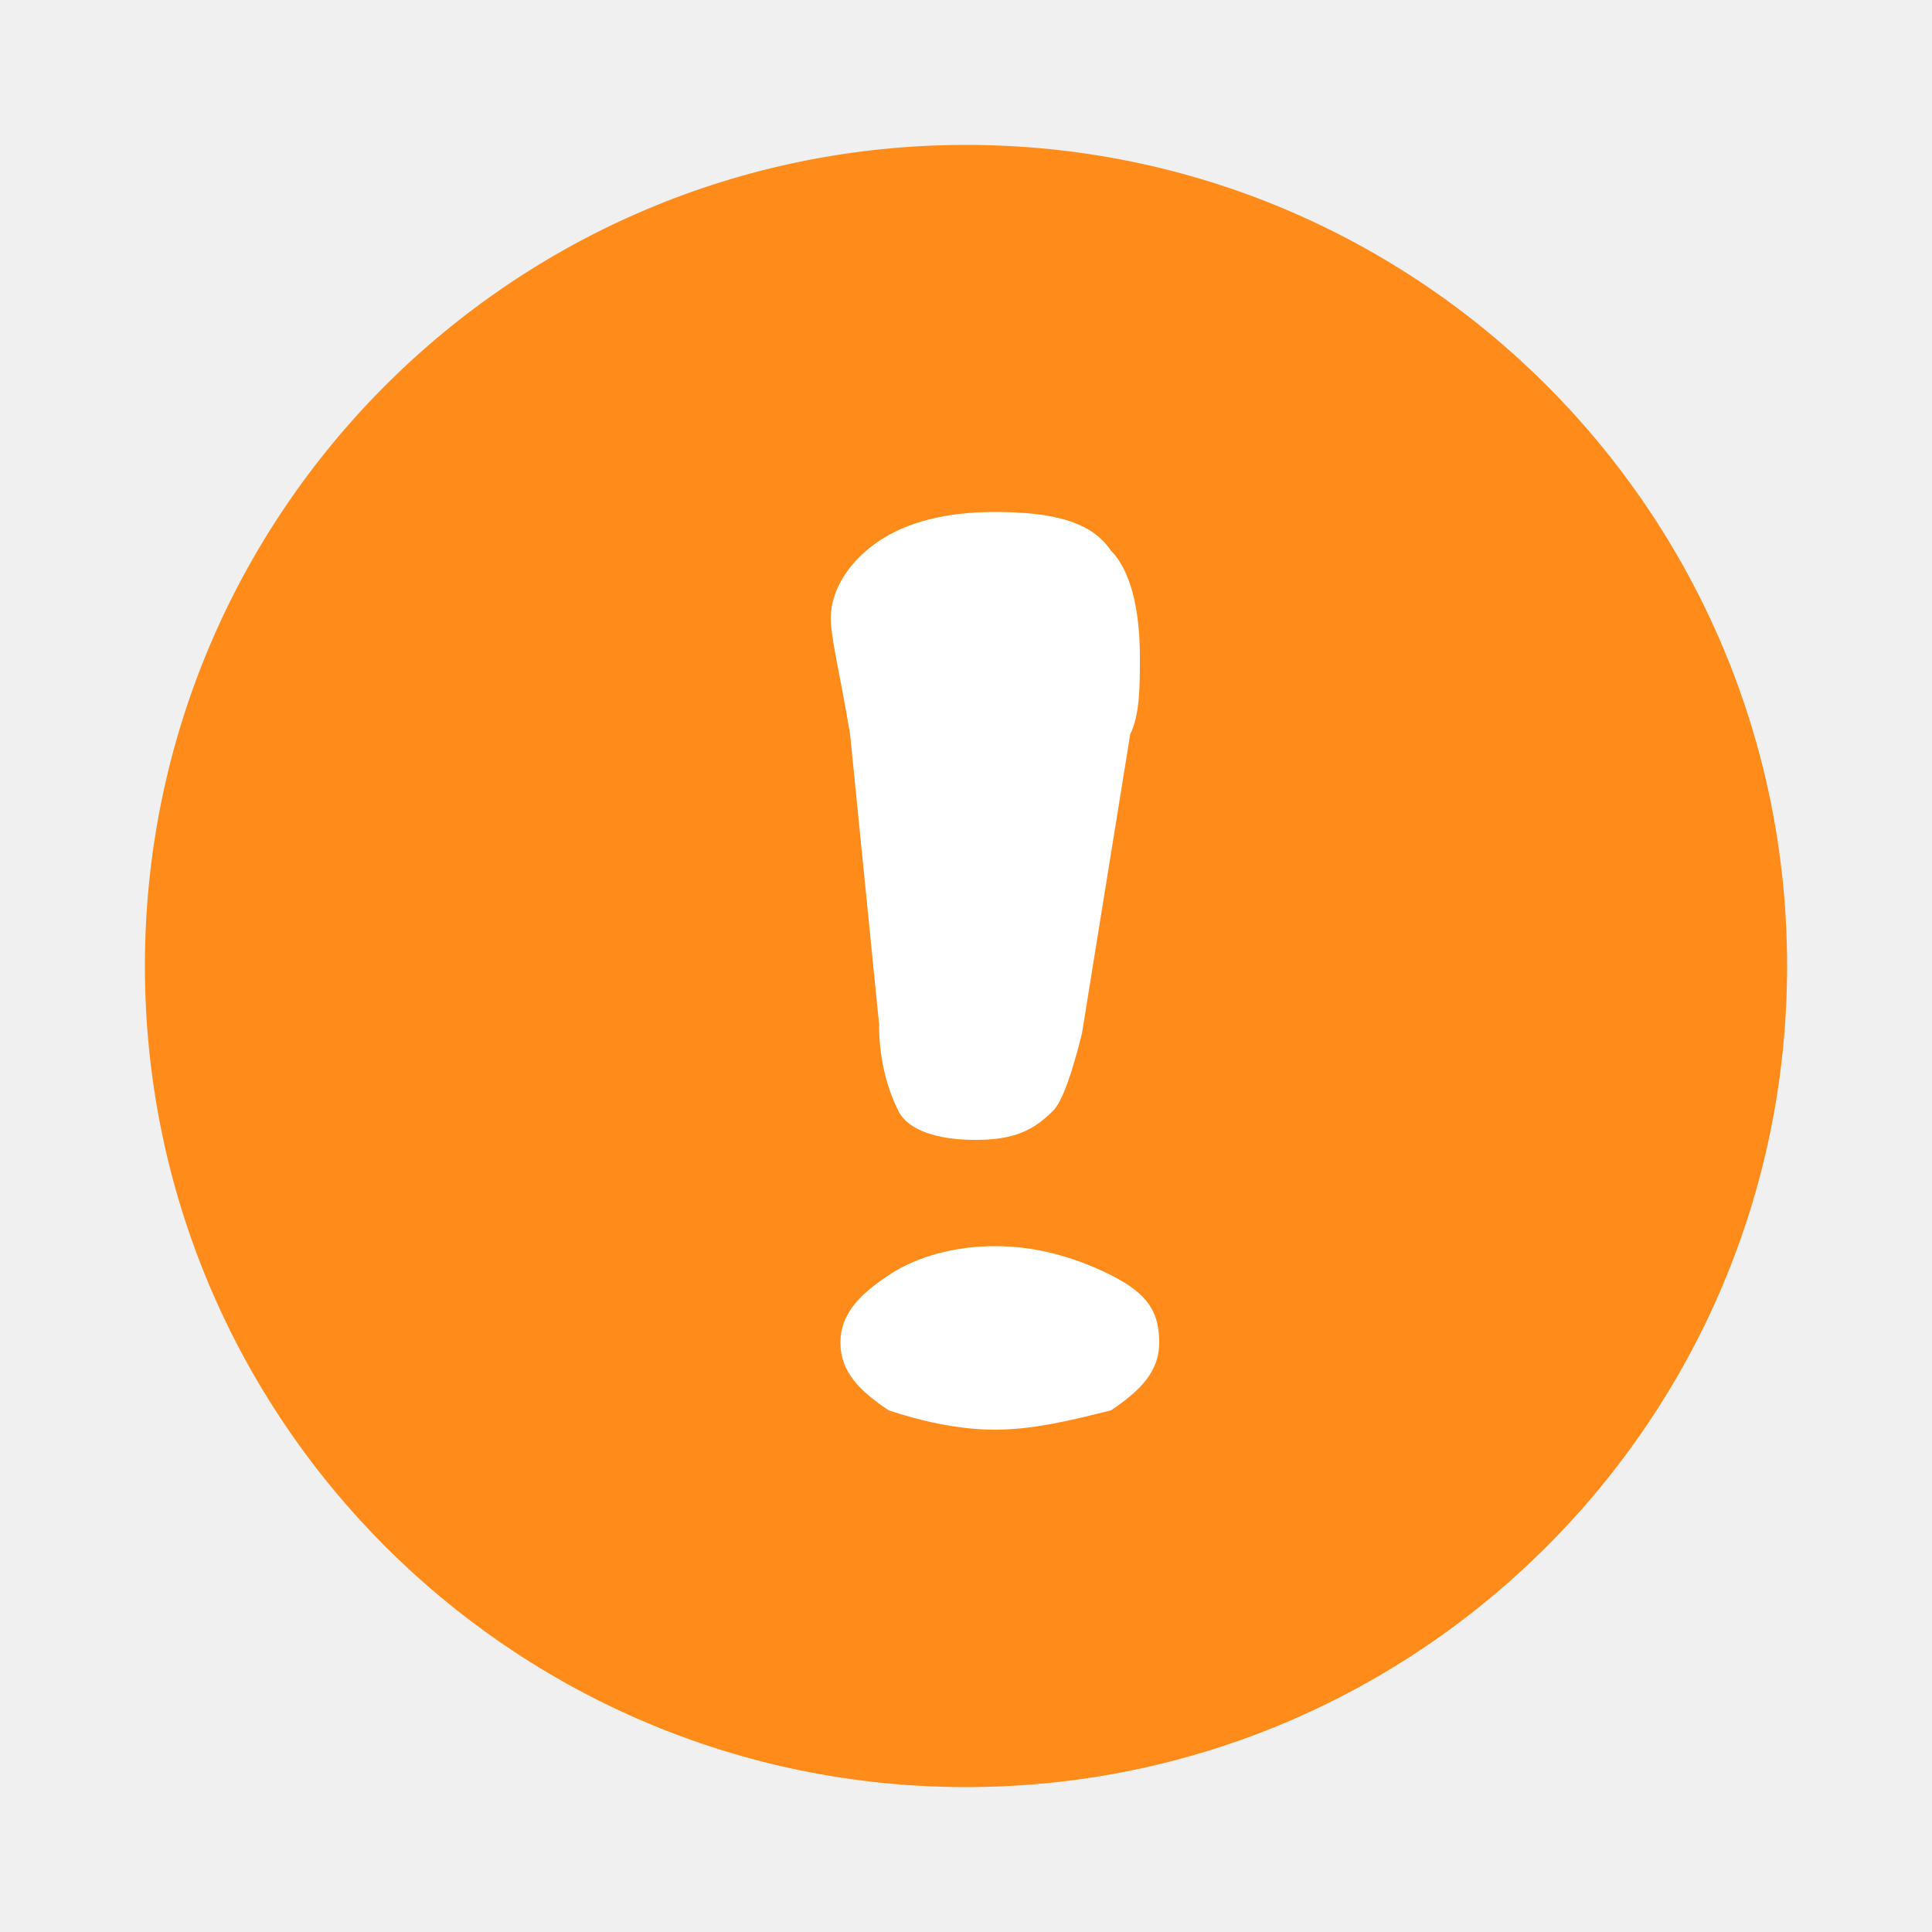
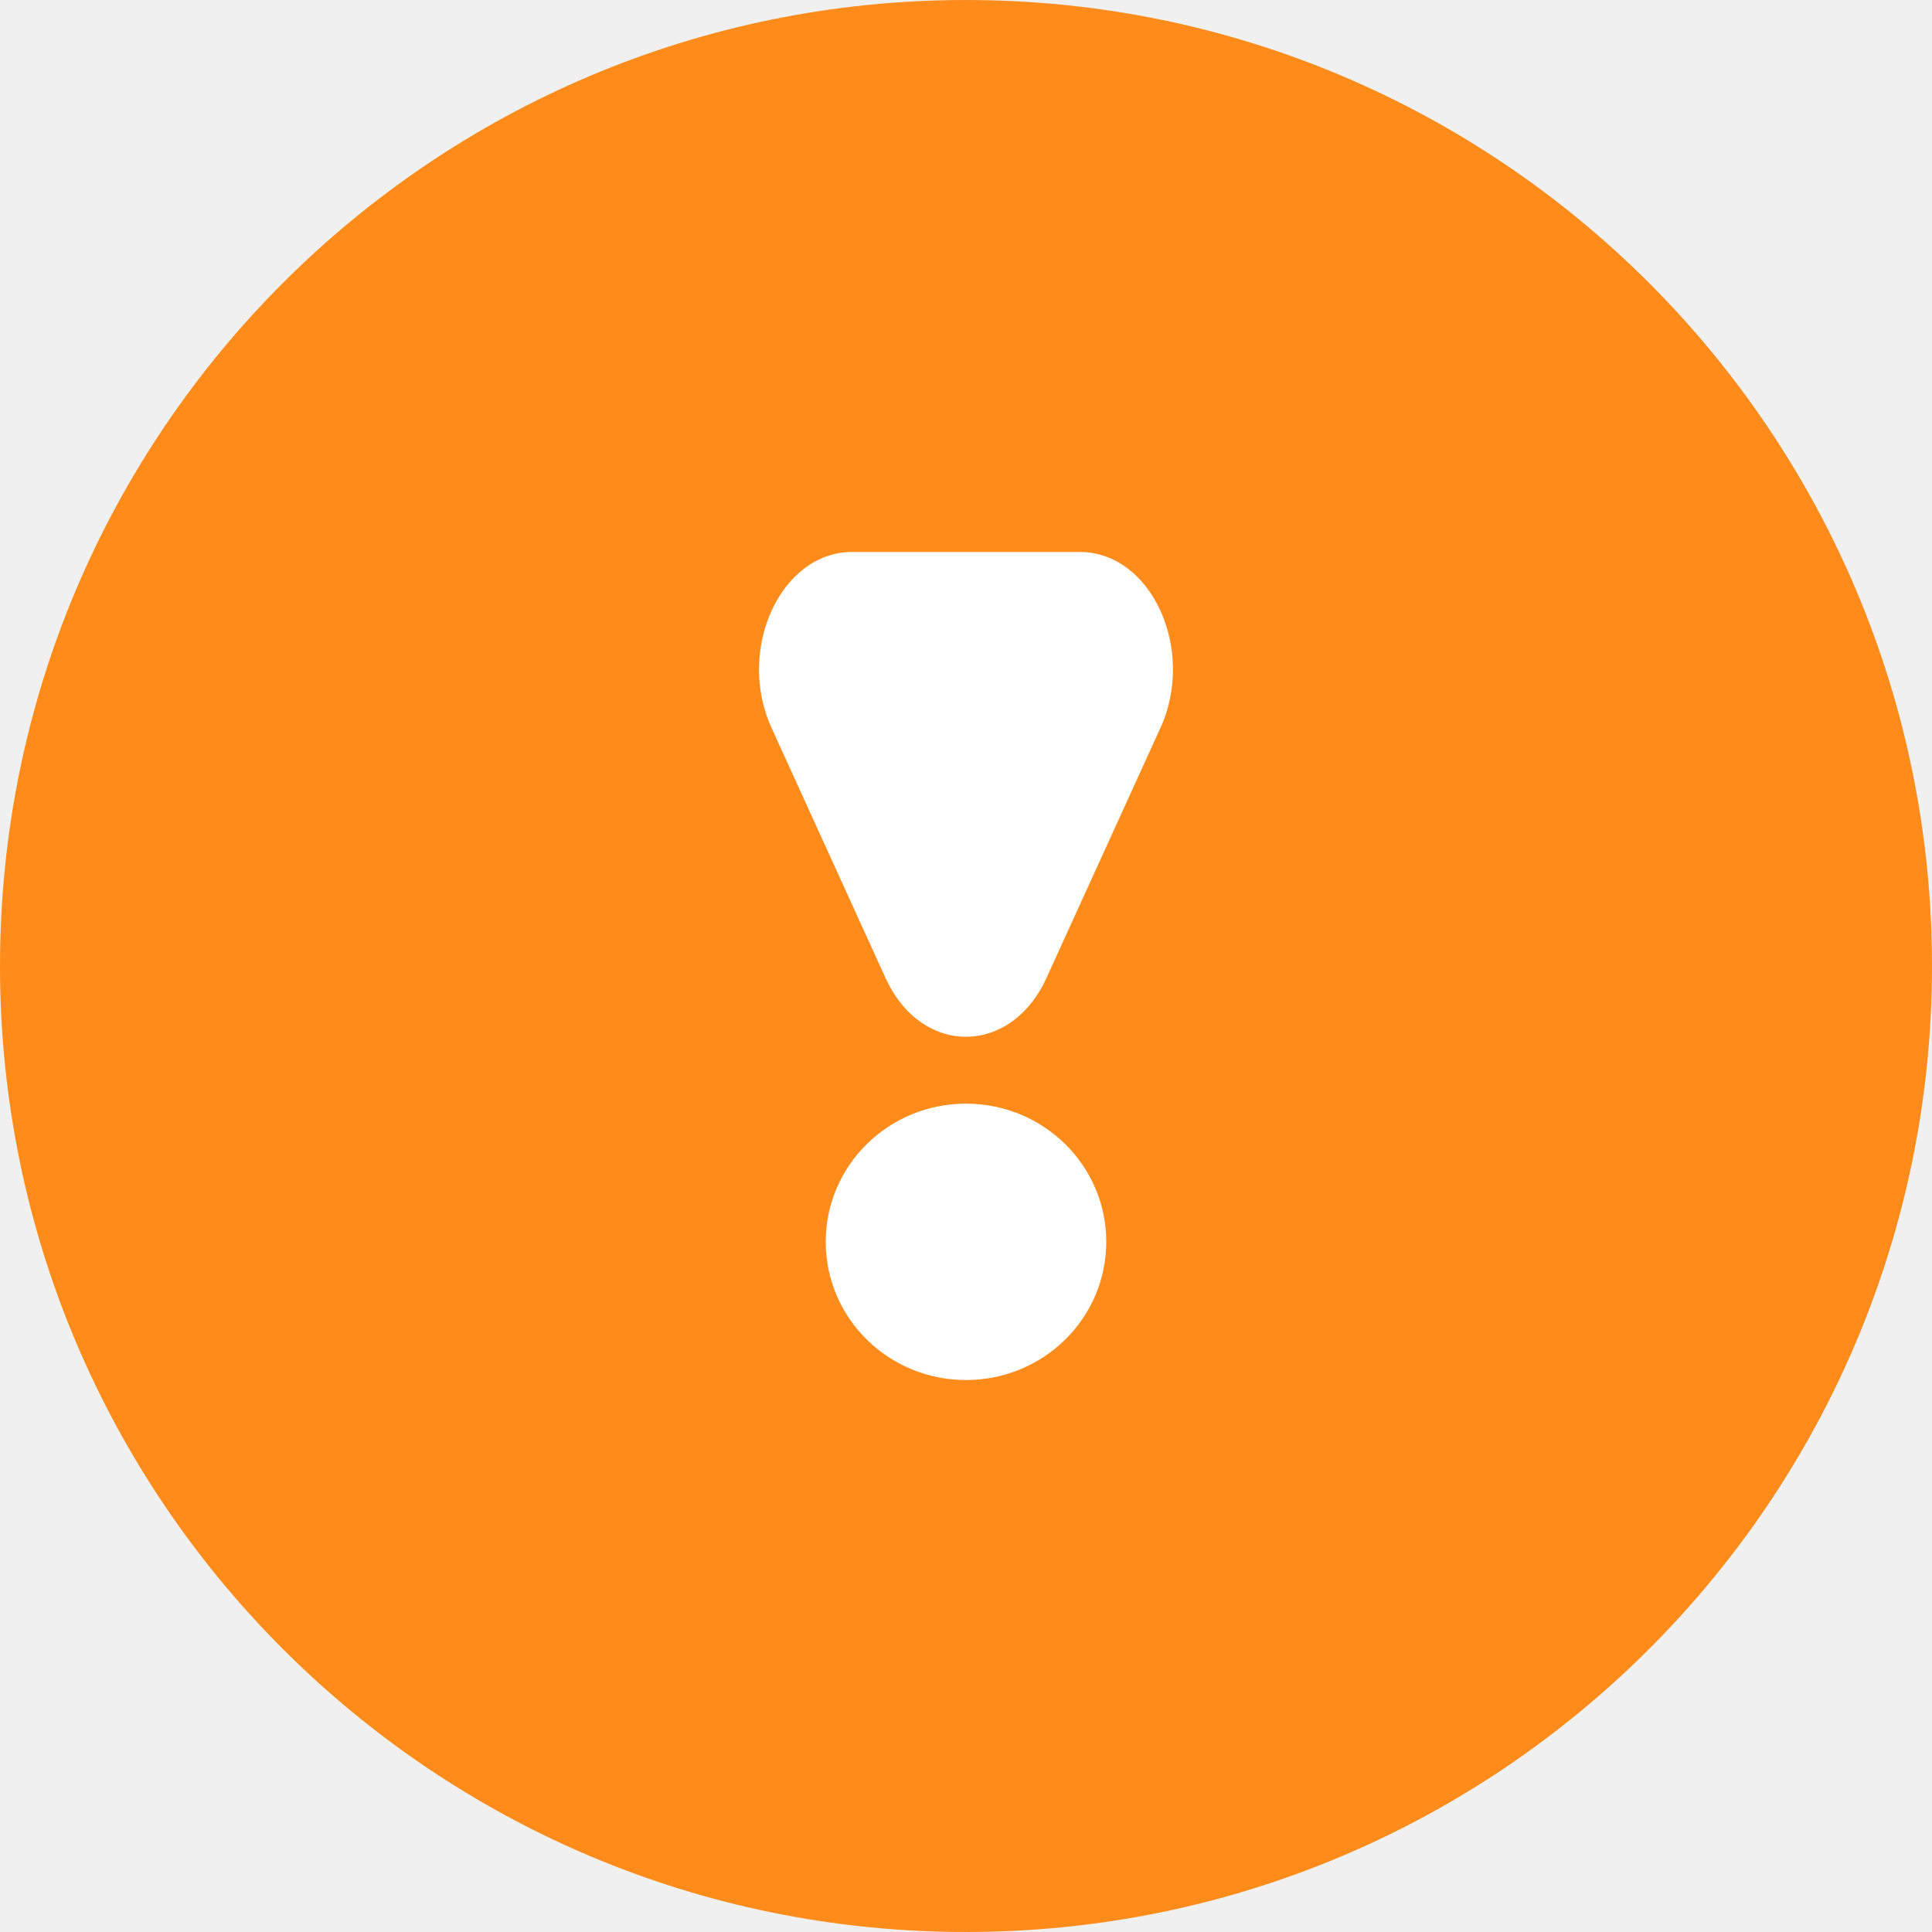
- <svg xmlns="http://www.w3.org/2000/svg" version="1.1" id="Layer_1" x="0px" y="0px" viewBox="0 0 20 20" style="enable-background:new 0 0 20 20;" xml:space="preserve">
-   <style type="text/css">
- 	.st0{fill:#FF8C1A;}
- 	.st1{fill:#FFFFFF;}
- </style>
-   <circle class="st0" cx="10" cy="10" r="8.5" />
-   <path class="st1" d="M9.1,10.6l-0.3-3C8.7,7,8.6,6.6,8.6,6.4c0-0.3,0.2-0.6,0.5-0.8c0.3-0.2,0.7-0.3,1.2-0.3c0.6,0,1,0.1,1.2,0.4  c0.2,0.2,0.3,0.6,0.3,1.1c0,0.3,0,0.6-0.1,0.8l-0.5,3.1c-0.1,0.4-0.2,0.7-0.3,0.8c-0.2,0.2-0.4,0.3-0.8,0.3c-0.4,0-0.7-0.1-0.8-0.3  C9.2,11.3,9.1,11,9.1,10.6z M10.3,14.8c-0.4,0-0.8-0.1-1.1-0.2c-0.3-0.2-0.5-0.4-0.5-0.7c0-0.3,0.2-0.5,0.5-0.7  c0.3-0.2,0.7-0.3,1.1-0.3s0.8,0.1,1.2,0.3s0.5,0.4,0.5,0.7c0,0.3-0.2,0.5-0.5,0.7C11.1,14.7,10.7,14.8,10.3,14.8z" />
+ <svg xmlns="http://www.w3.org/2000/svg" width="20px" height="20px" viewBox="0 0 20 20" version="1.1">
+   <defs />
+   <g id="not-connected" stroke="none" stroke-width="1" fill="none" fill-rule="evenodd">
+     <g id="Group">
+       <circle id="Oval" fill="#FF8C1A" cx="10" cy="10" r="10" />
+       <path d="M10,11.425 C9.197,11.425 8.548,12.065 8.548,12.855 C8.548,13.646 9.197,14.286 10,14.286 C10.803,14.286 11.452,13.646 11.452,12.855 C11.452,12.065 10.803,11.425 10,11.425 M10.834,10.122 C10.464,10.936 9.536,10.936 9.166,10.122 L7.987,7.535 C7.618,6.726 8.08,5.714 8.821,5.714 L11.179,5.714 C11.92,5.714 12.382,6.726 12.013,7.535 L10.834,10.122 Z" id="Fill-1" fill="#FFFFFF" />
+     </g>
+   </g>
</svg>
